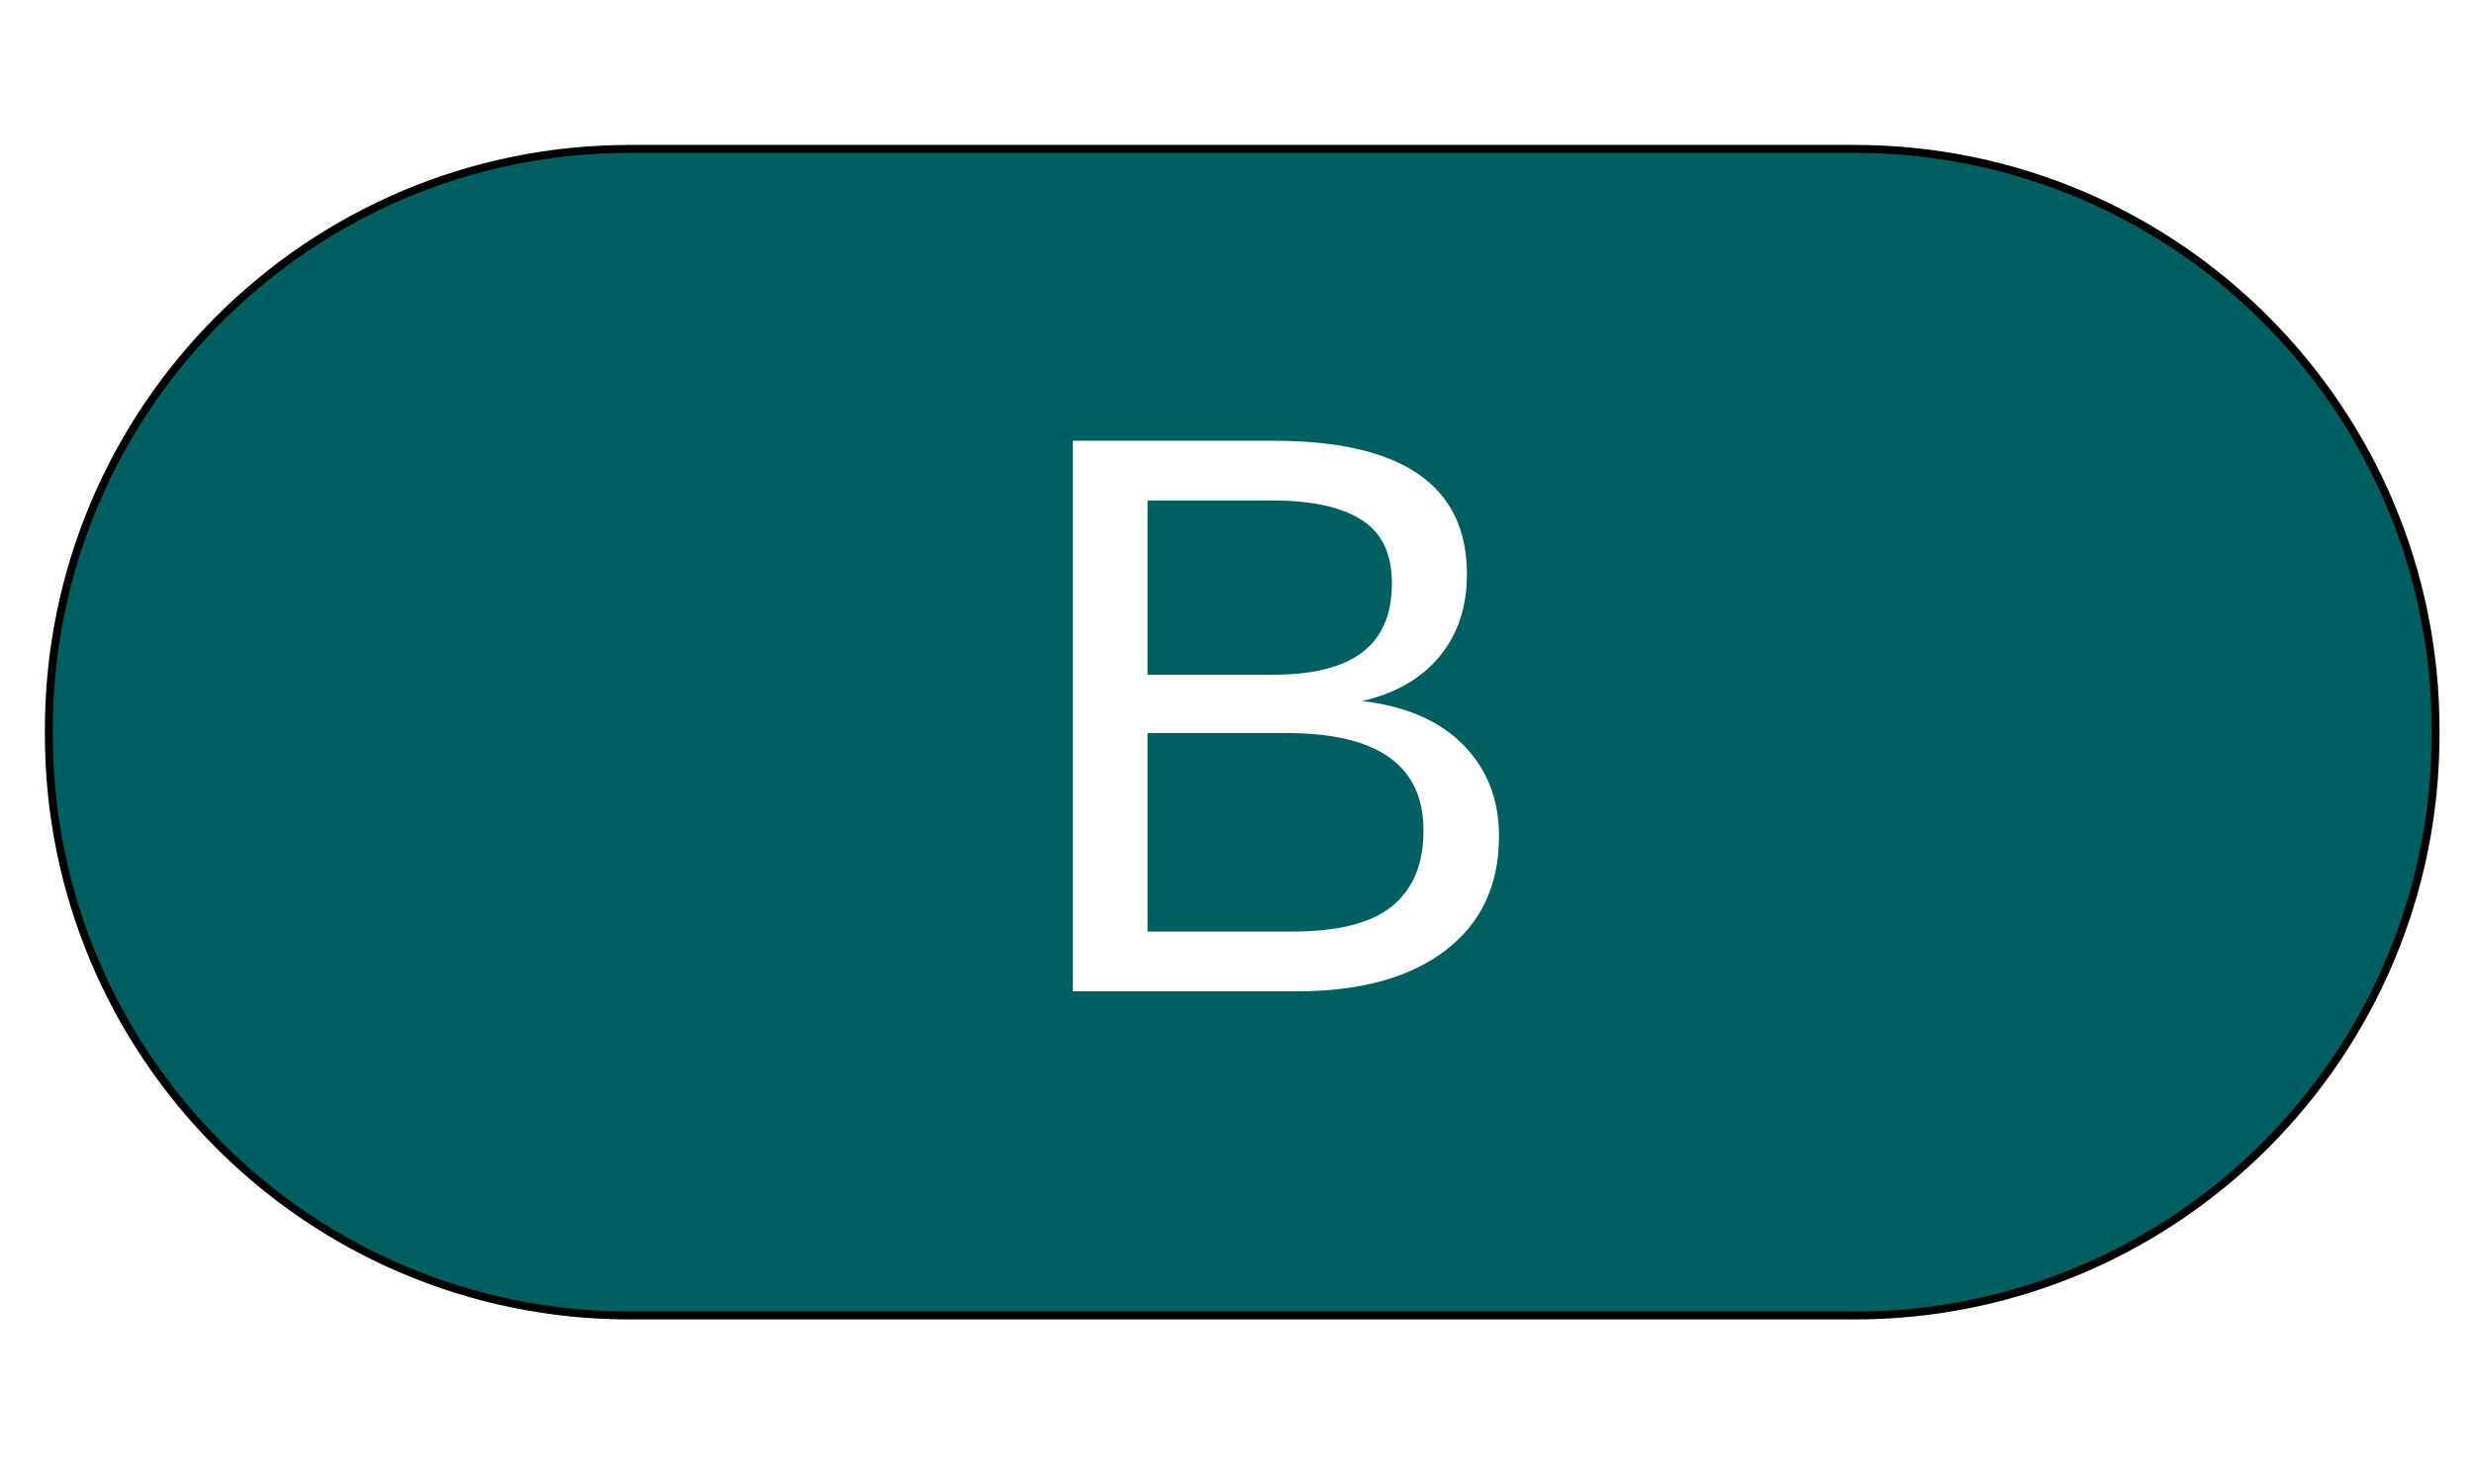
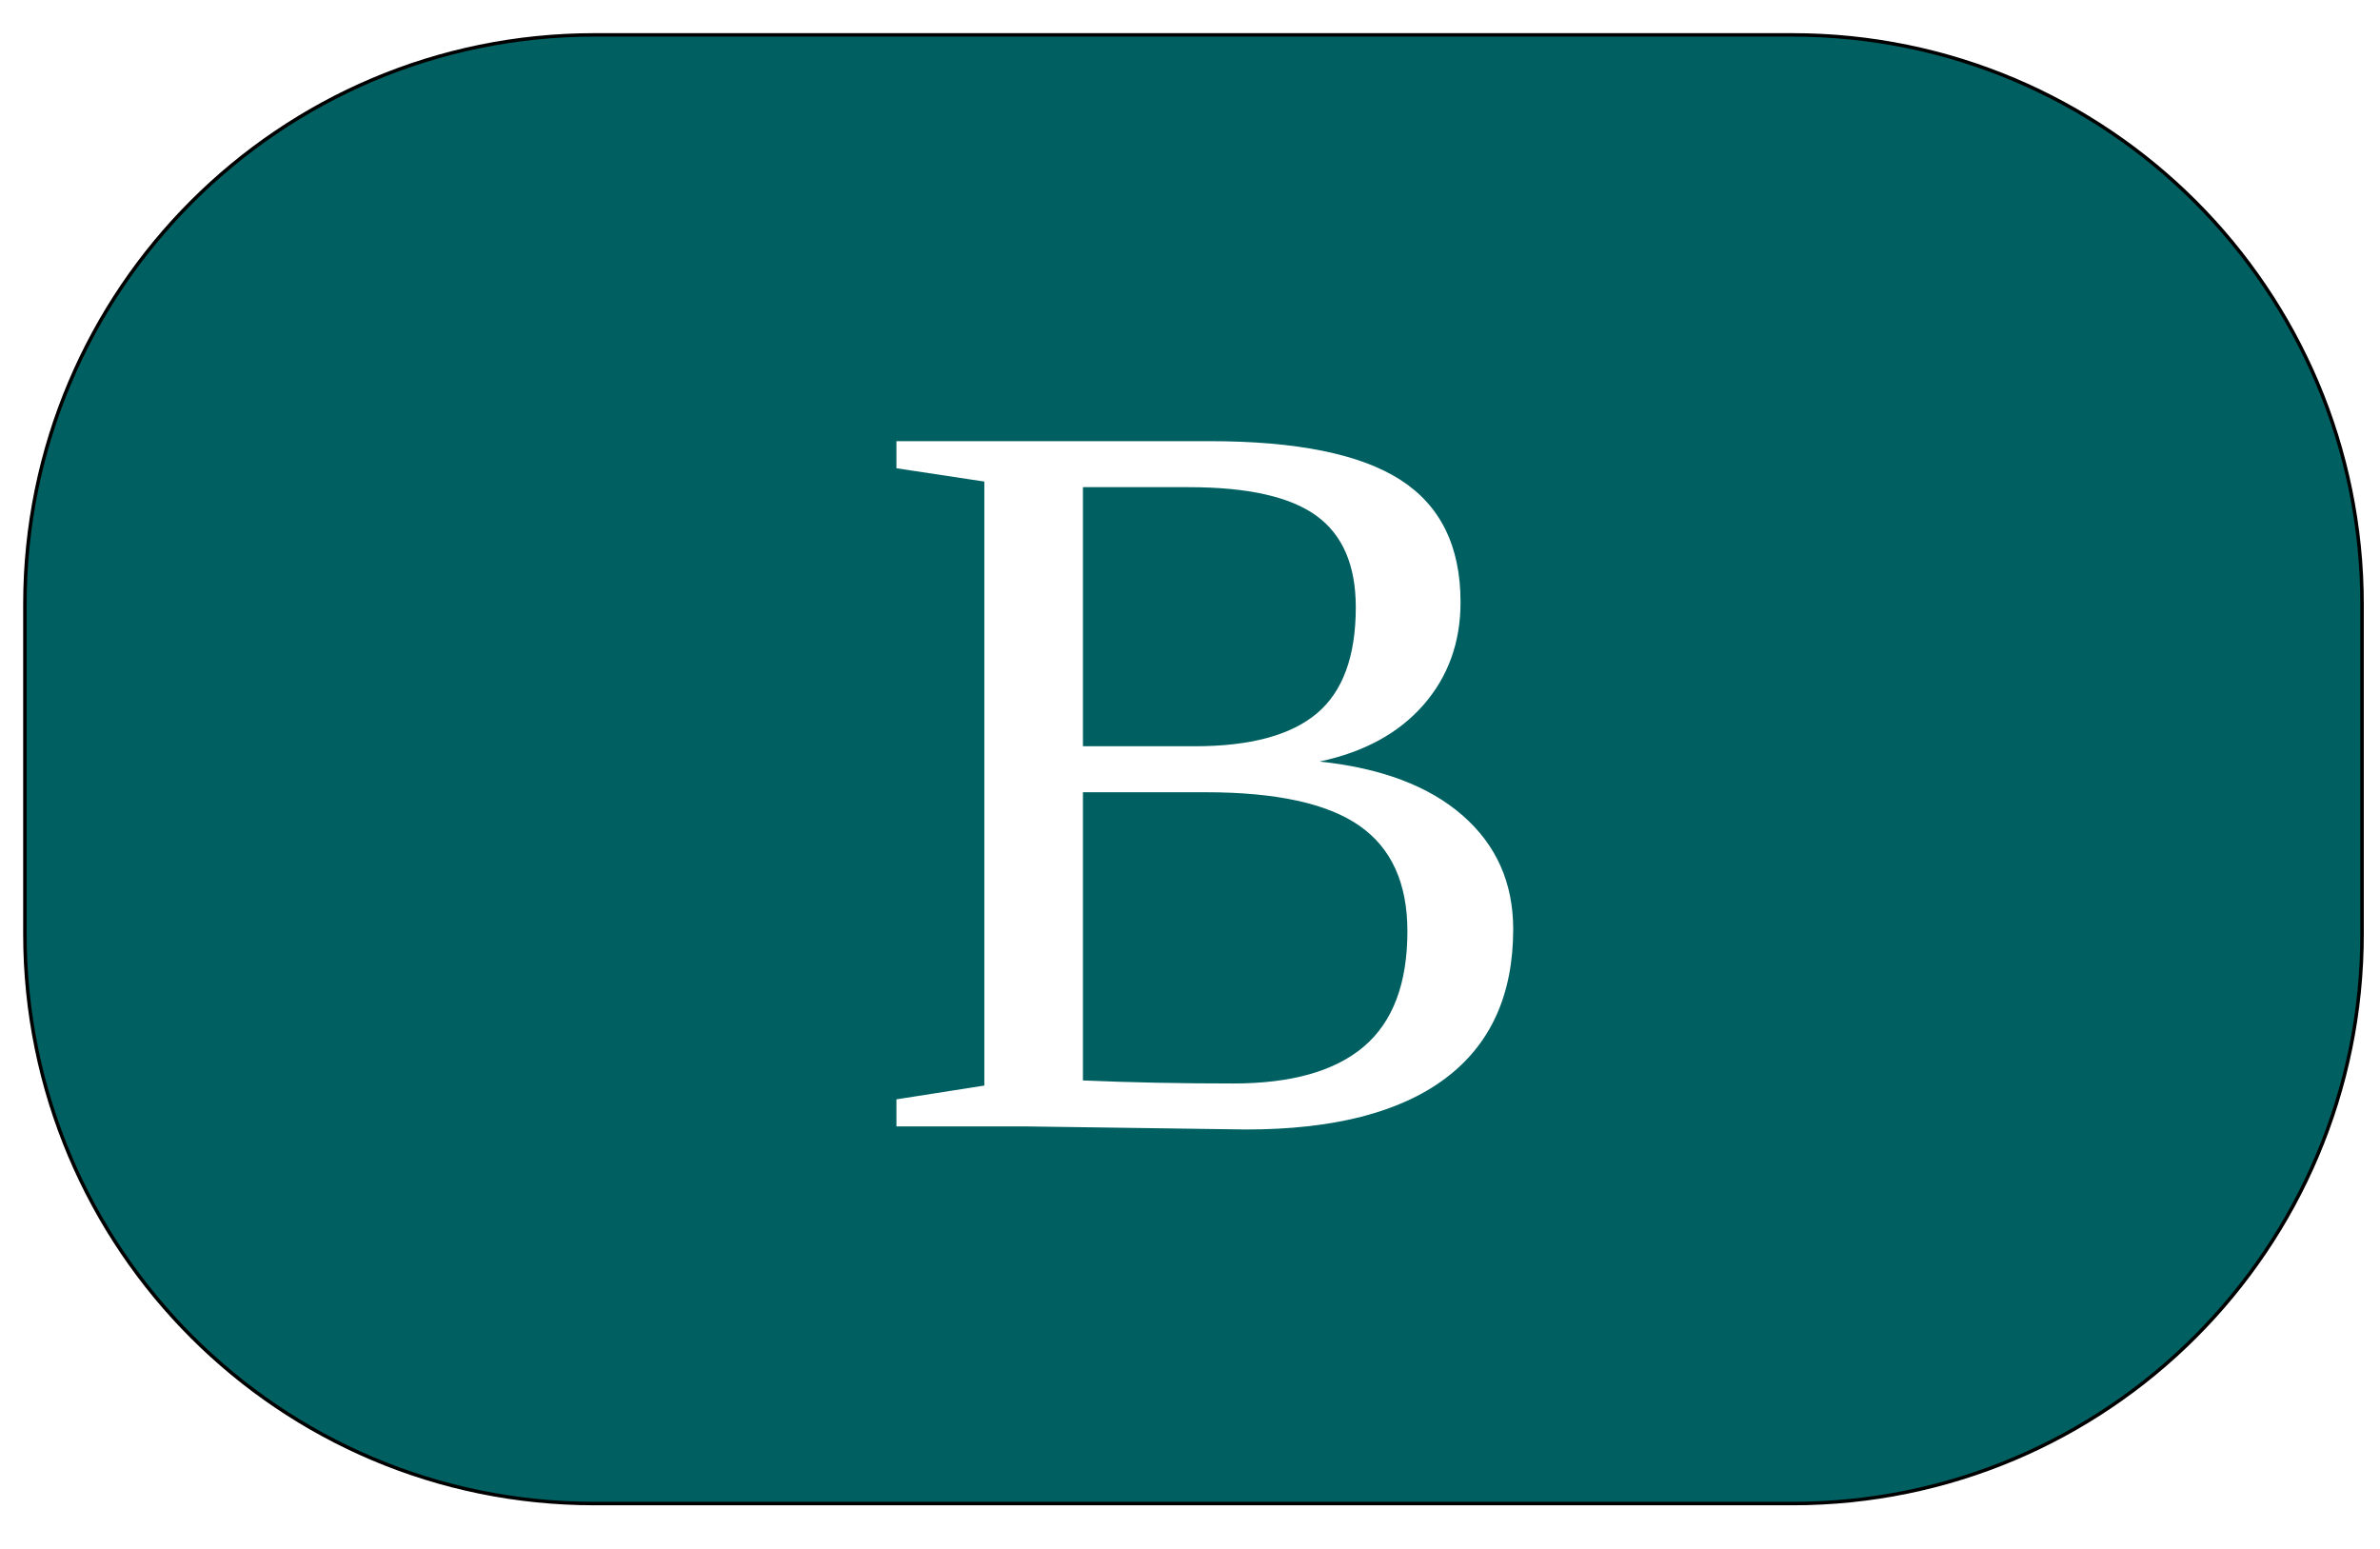
- <svg xmlns="http://www.w3.org/2000/svg" viewBox="89.394 173.233 312.122 156.566" width="25pt" height="15pt">
-   <rect x="95.556" y="176.667" width="301.111" height="147.222" style="stroke: rgb(0, 0, 0); fill: rgb(0, 95, 96);" rx="73.333" ry="73.333" />
-   <text style="fill: rgb(255, 255, 255); font-family: Arial, sans-serif; font-size: 101px; white-space: pre;" x="216.463" y="282.981">B</text>
-   <text style="white-space: pre; fill: rgb(51, 51, 51); font-family: Arial, sans-serif; font-size: 15.6px;" x="247.626" y="245.707"> </text>
-   <text style="white-space: pre; fill: rgb(51, 51, 51); font-family: Arial, sans-serif; font-size: 15.6px;" x="243.889" y="224.444"> </text>
+ <svg xmlns="http://www.w3.org/2000/svg" viewBox="0 0 72 444" width="922" height="600">
+   <rect x="-298" y="10" width="670" height="421" style="fill: rgb(0, 95, 96); stroke: rgb(0, 0, 0)" rx="163.3" ry="163.3" />
+   <text font-size="300" textLength="672.2" style="fill: rgb(255, 255, 255); font-family: [object Object]; font-size: 300px; white-space: pre" x="-56.8" y="322.9">B</text>
+   <text style="fill: rgb(51, 51, 51); font-family: [object Object]; font-size: 15.6px; white-space: pre" x="247.6" y="245.7"> </text>
+   <text style="fill: rgb(51, 51, 51); font-family: [object Object]; font-size: 15.6px; white-space: pre" x="243.9" y="224.4"> </text>
</svg>
